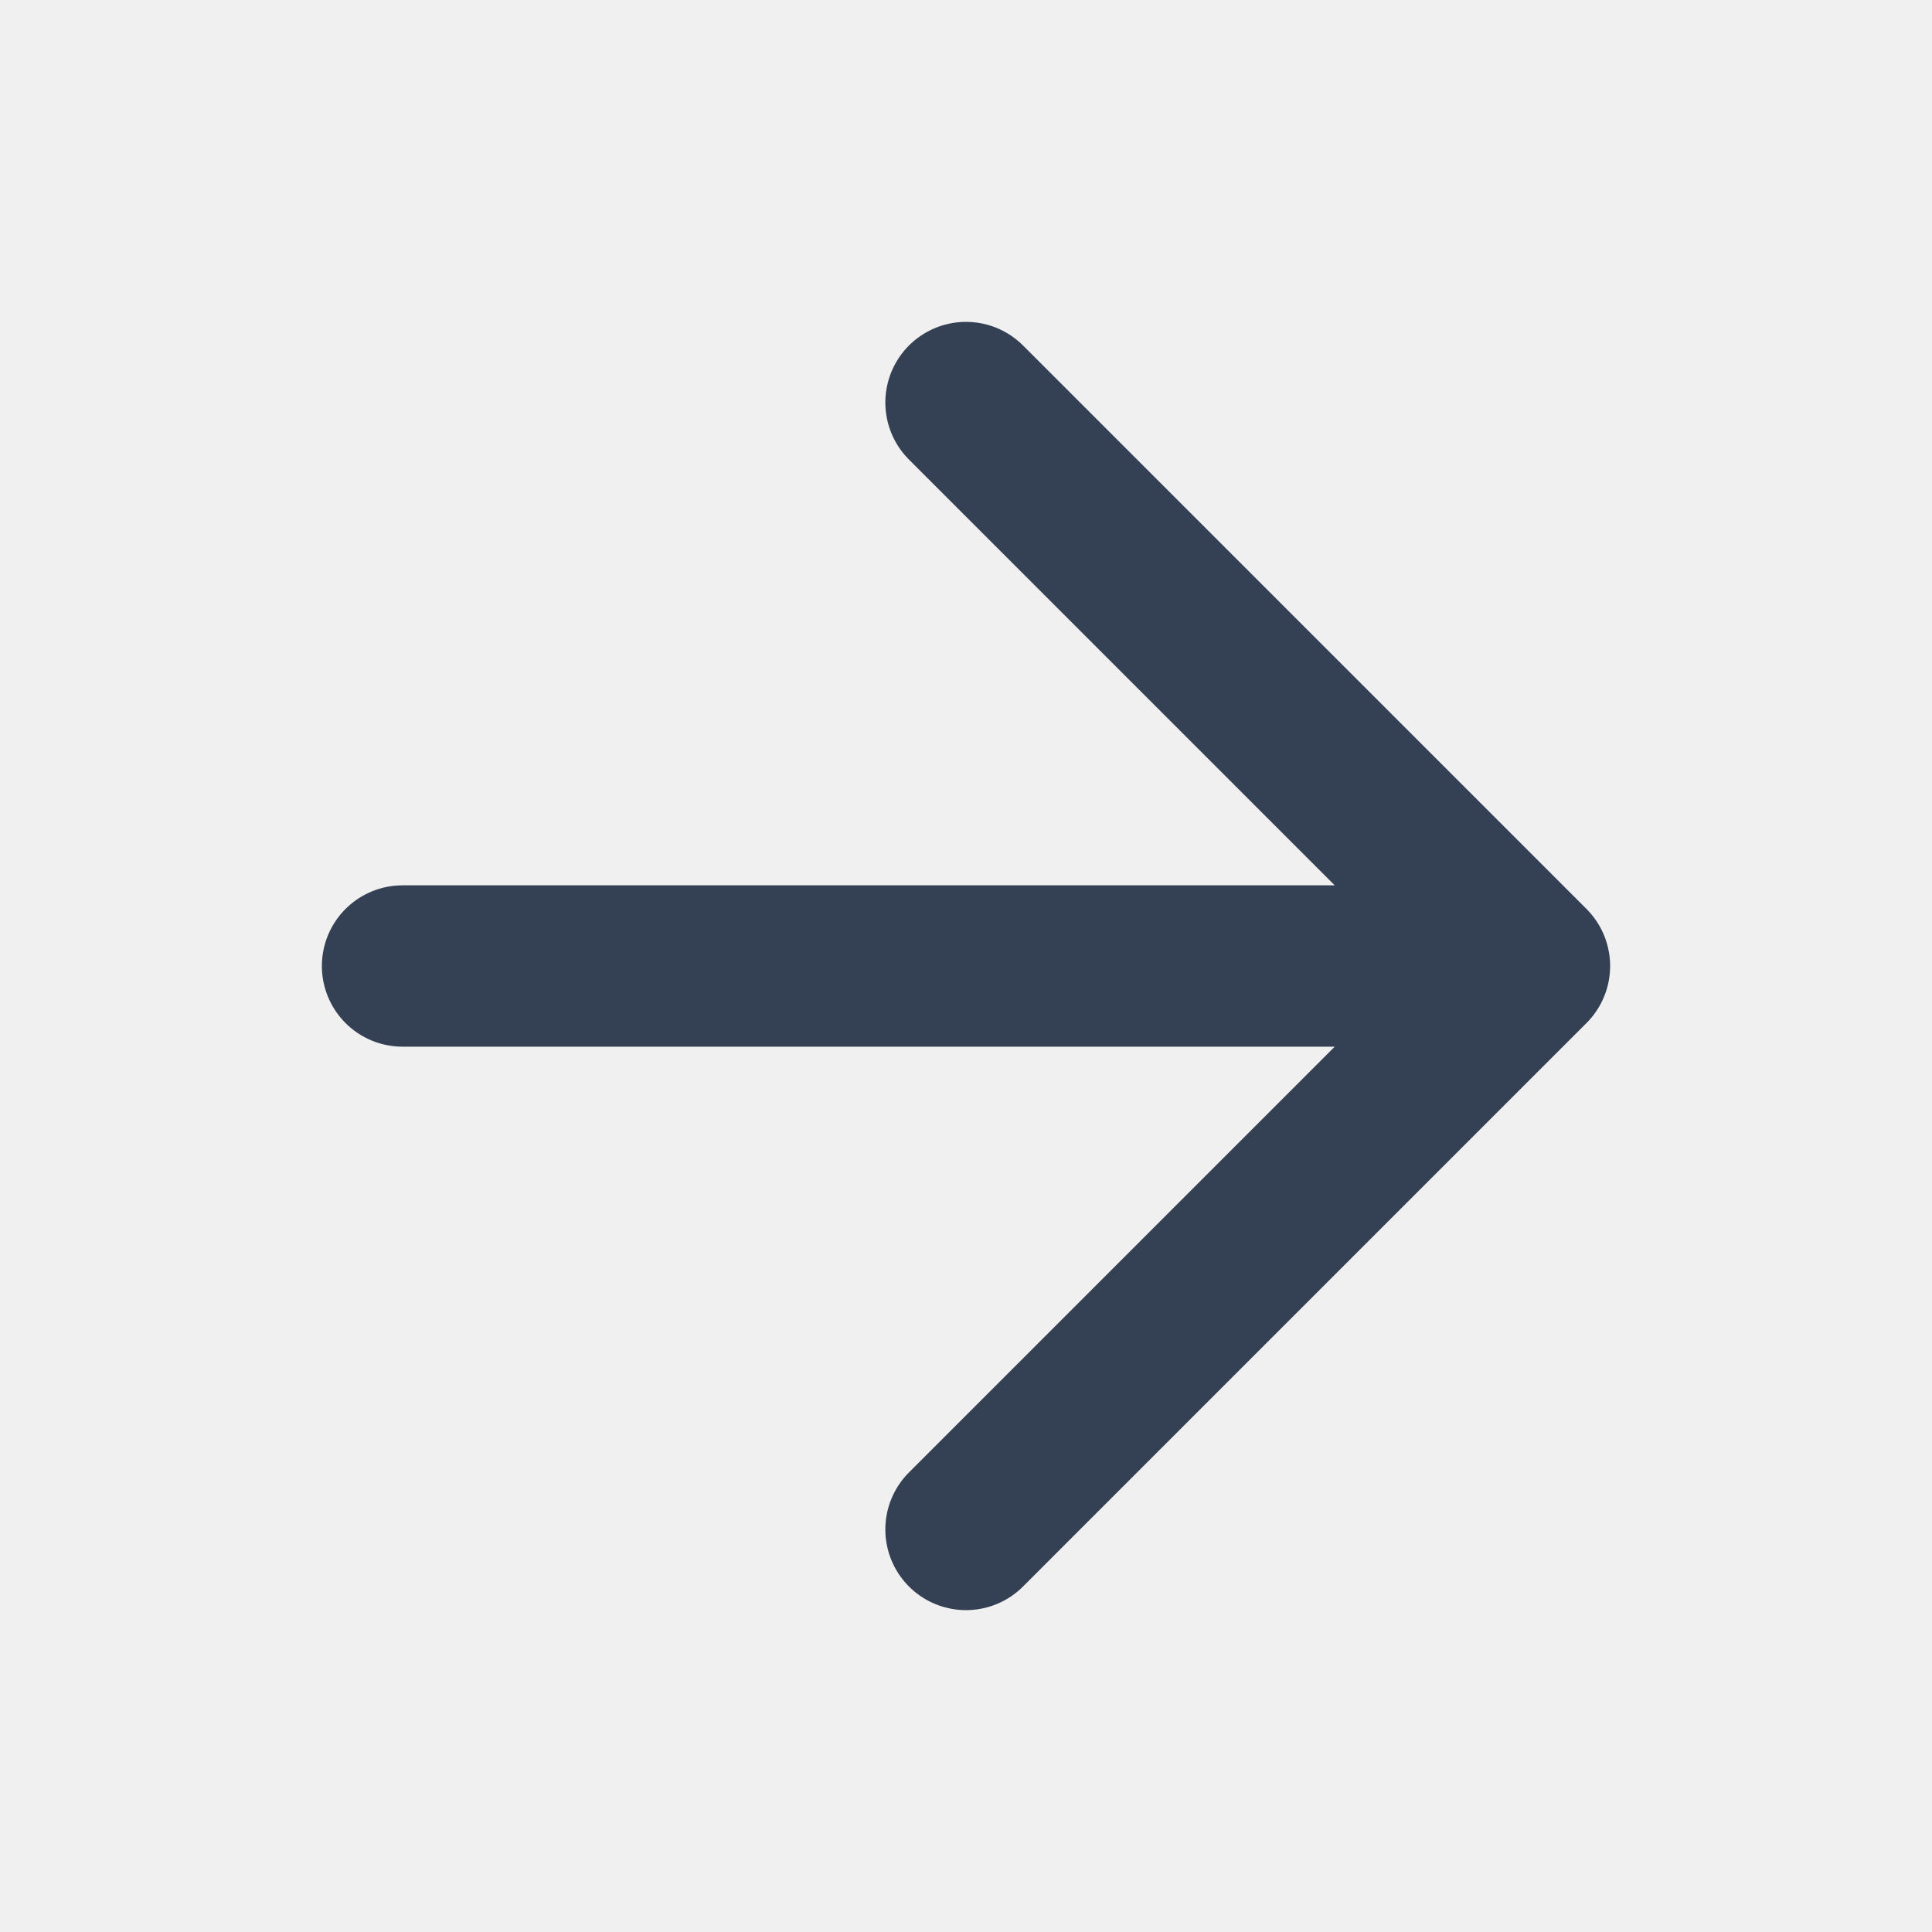
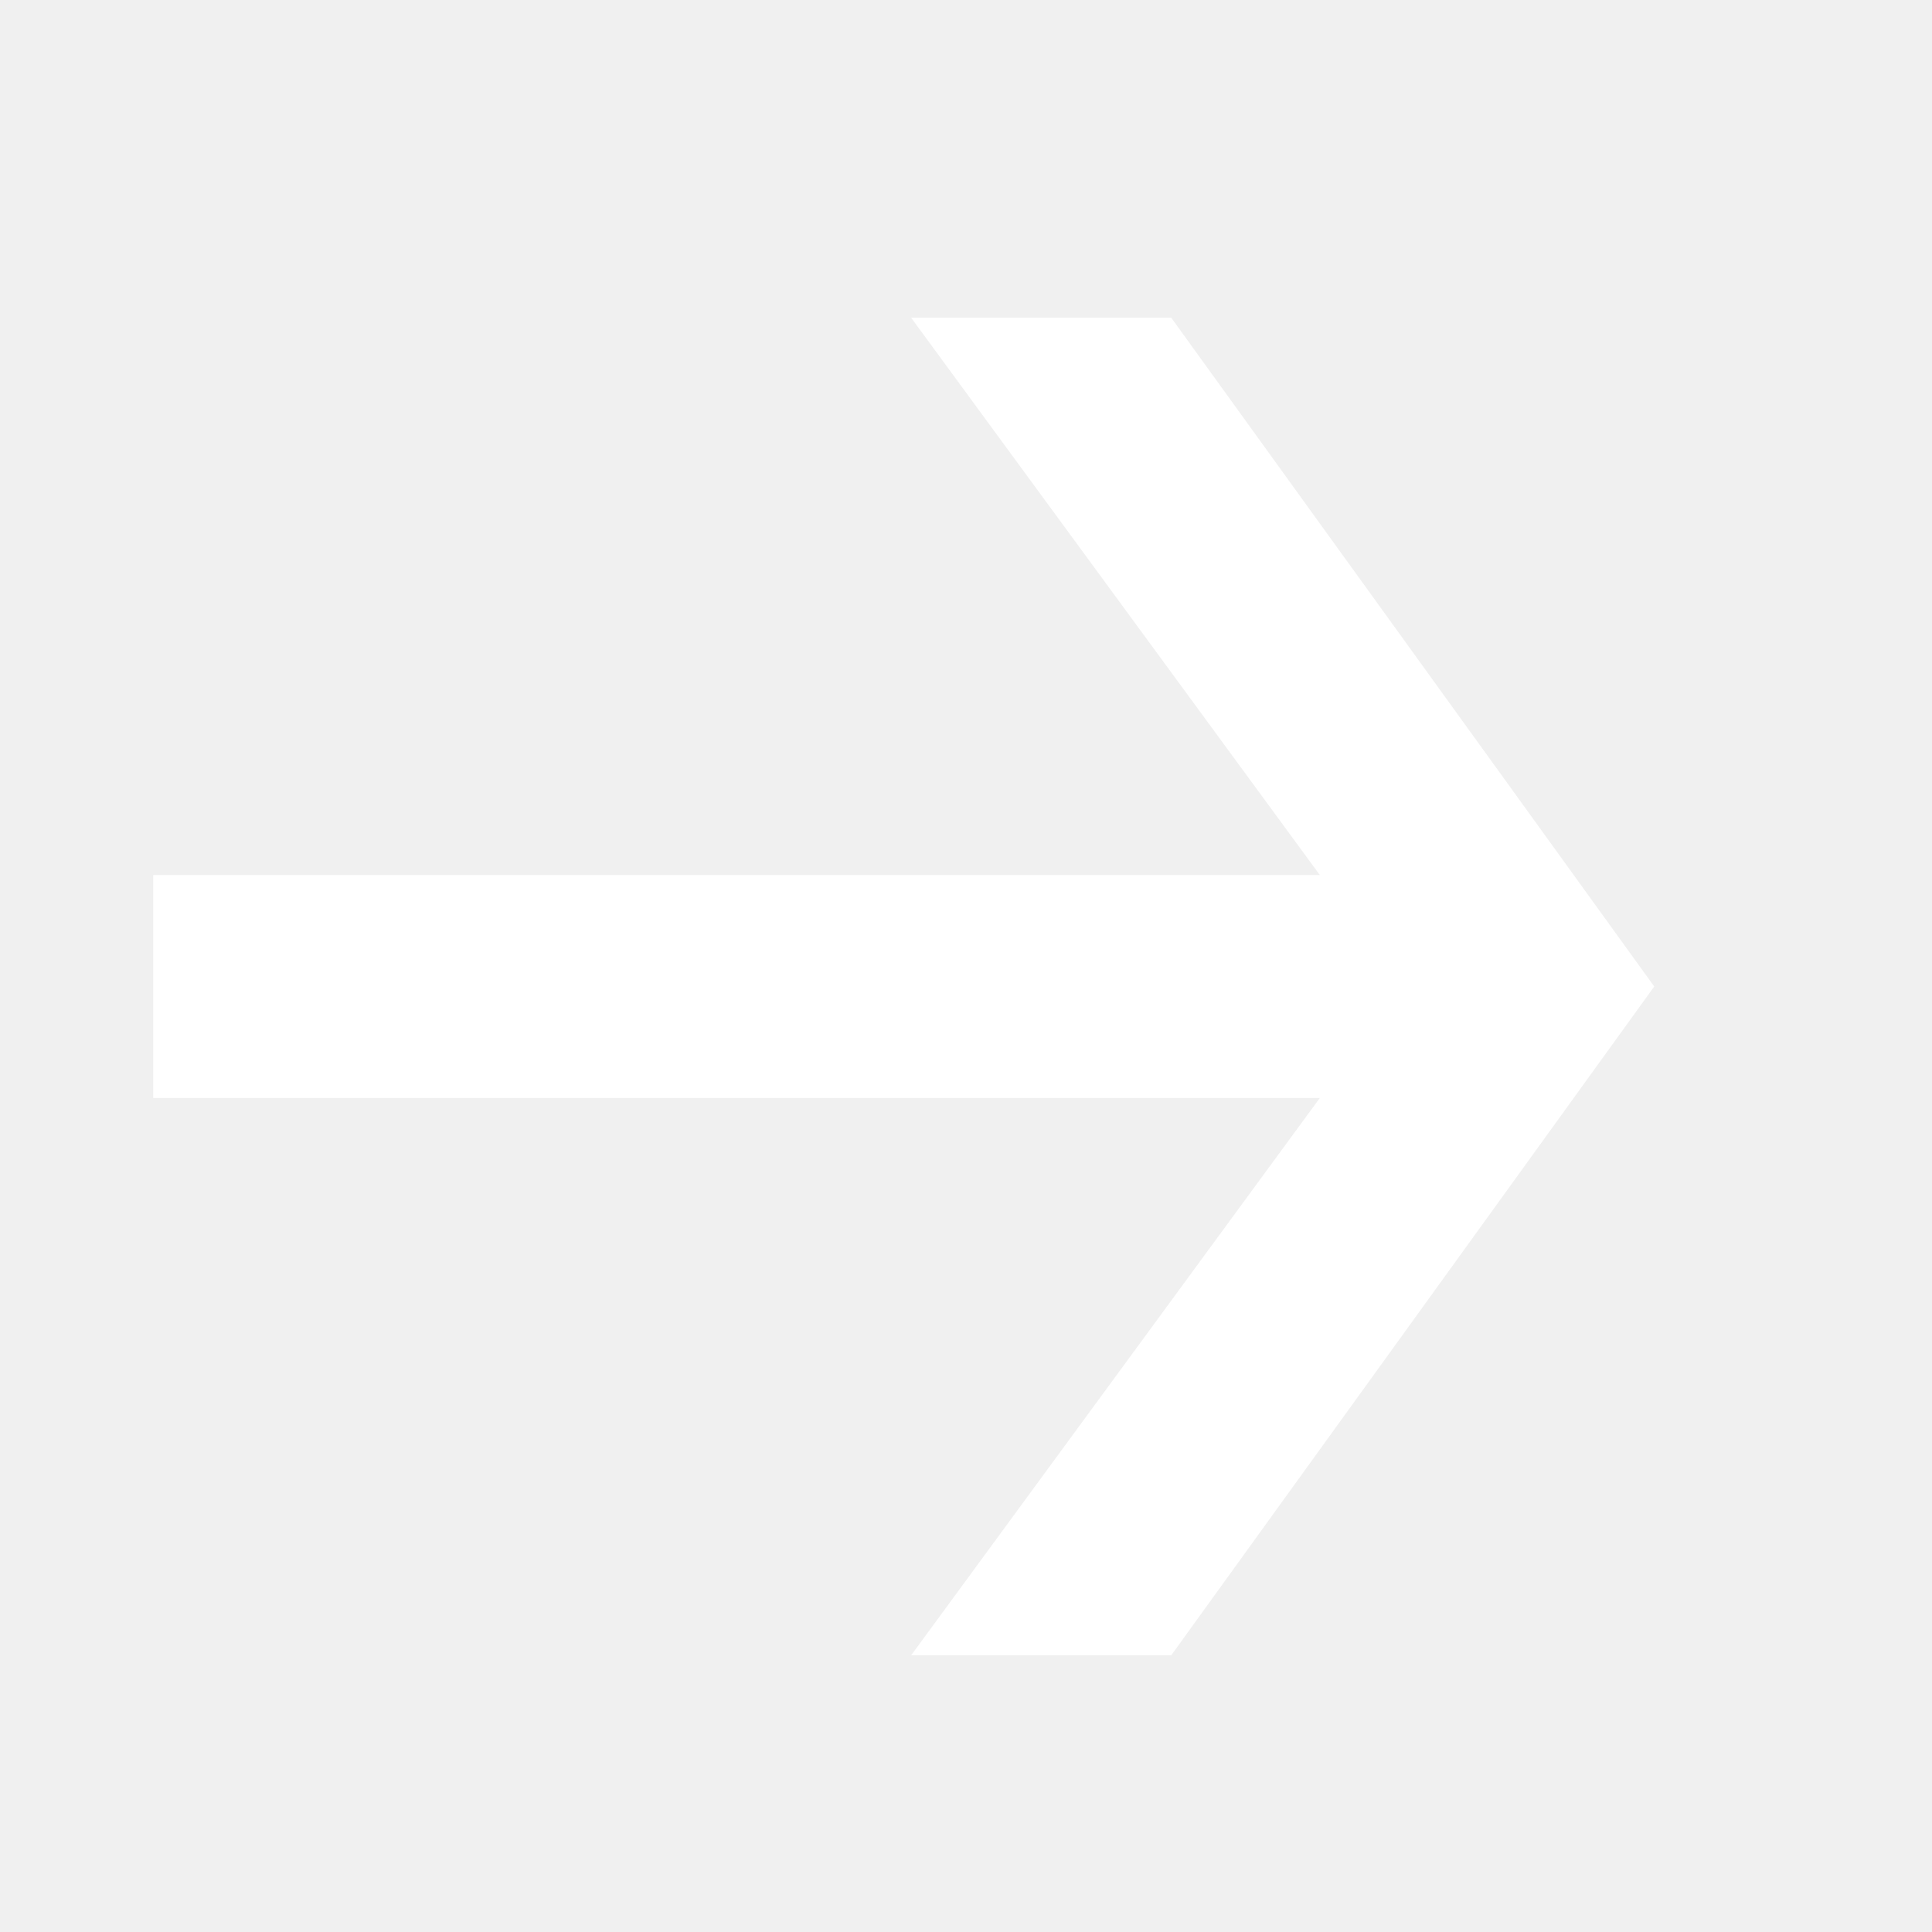
- <svg xmlns="http://www.w3.org/2000/svg" width="20" height="20" viewBox="0 0 20 20" fill="none">
-   <g id="arrow-right">
-     <path id="Icon" d="M4.167 10H15.833M15.833 10L10 4.167M15.833 10L10 15.833" stroke="#344054" stroke-width="1.67" stroke-linecap="round" stroke-linejoin="round" />
+ <svg xmlns="http://www.w3.org/2000/svg" width="13" height="13" viewBox="0 0 13 13" fill="none">
+   <g id="Arrow-Right">
+     <path id="Vector" d="M11.131 6.638L7.881 11.138H6.131L8.881 7.388H1.031V5.888H8.881L6.131 2.138H7.881L11.131 6.638Z" fill="white" />
  </g>
</svg>
